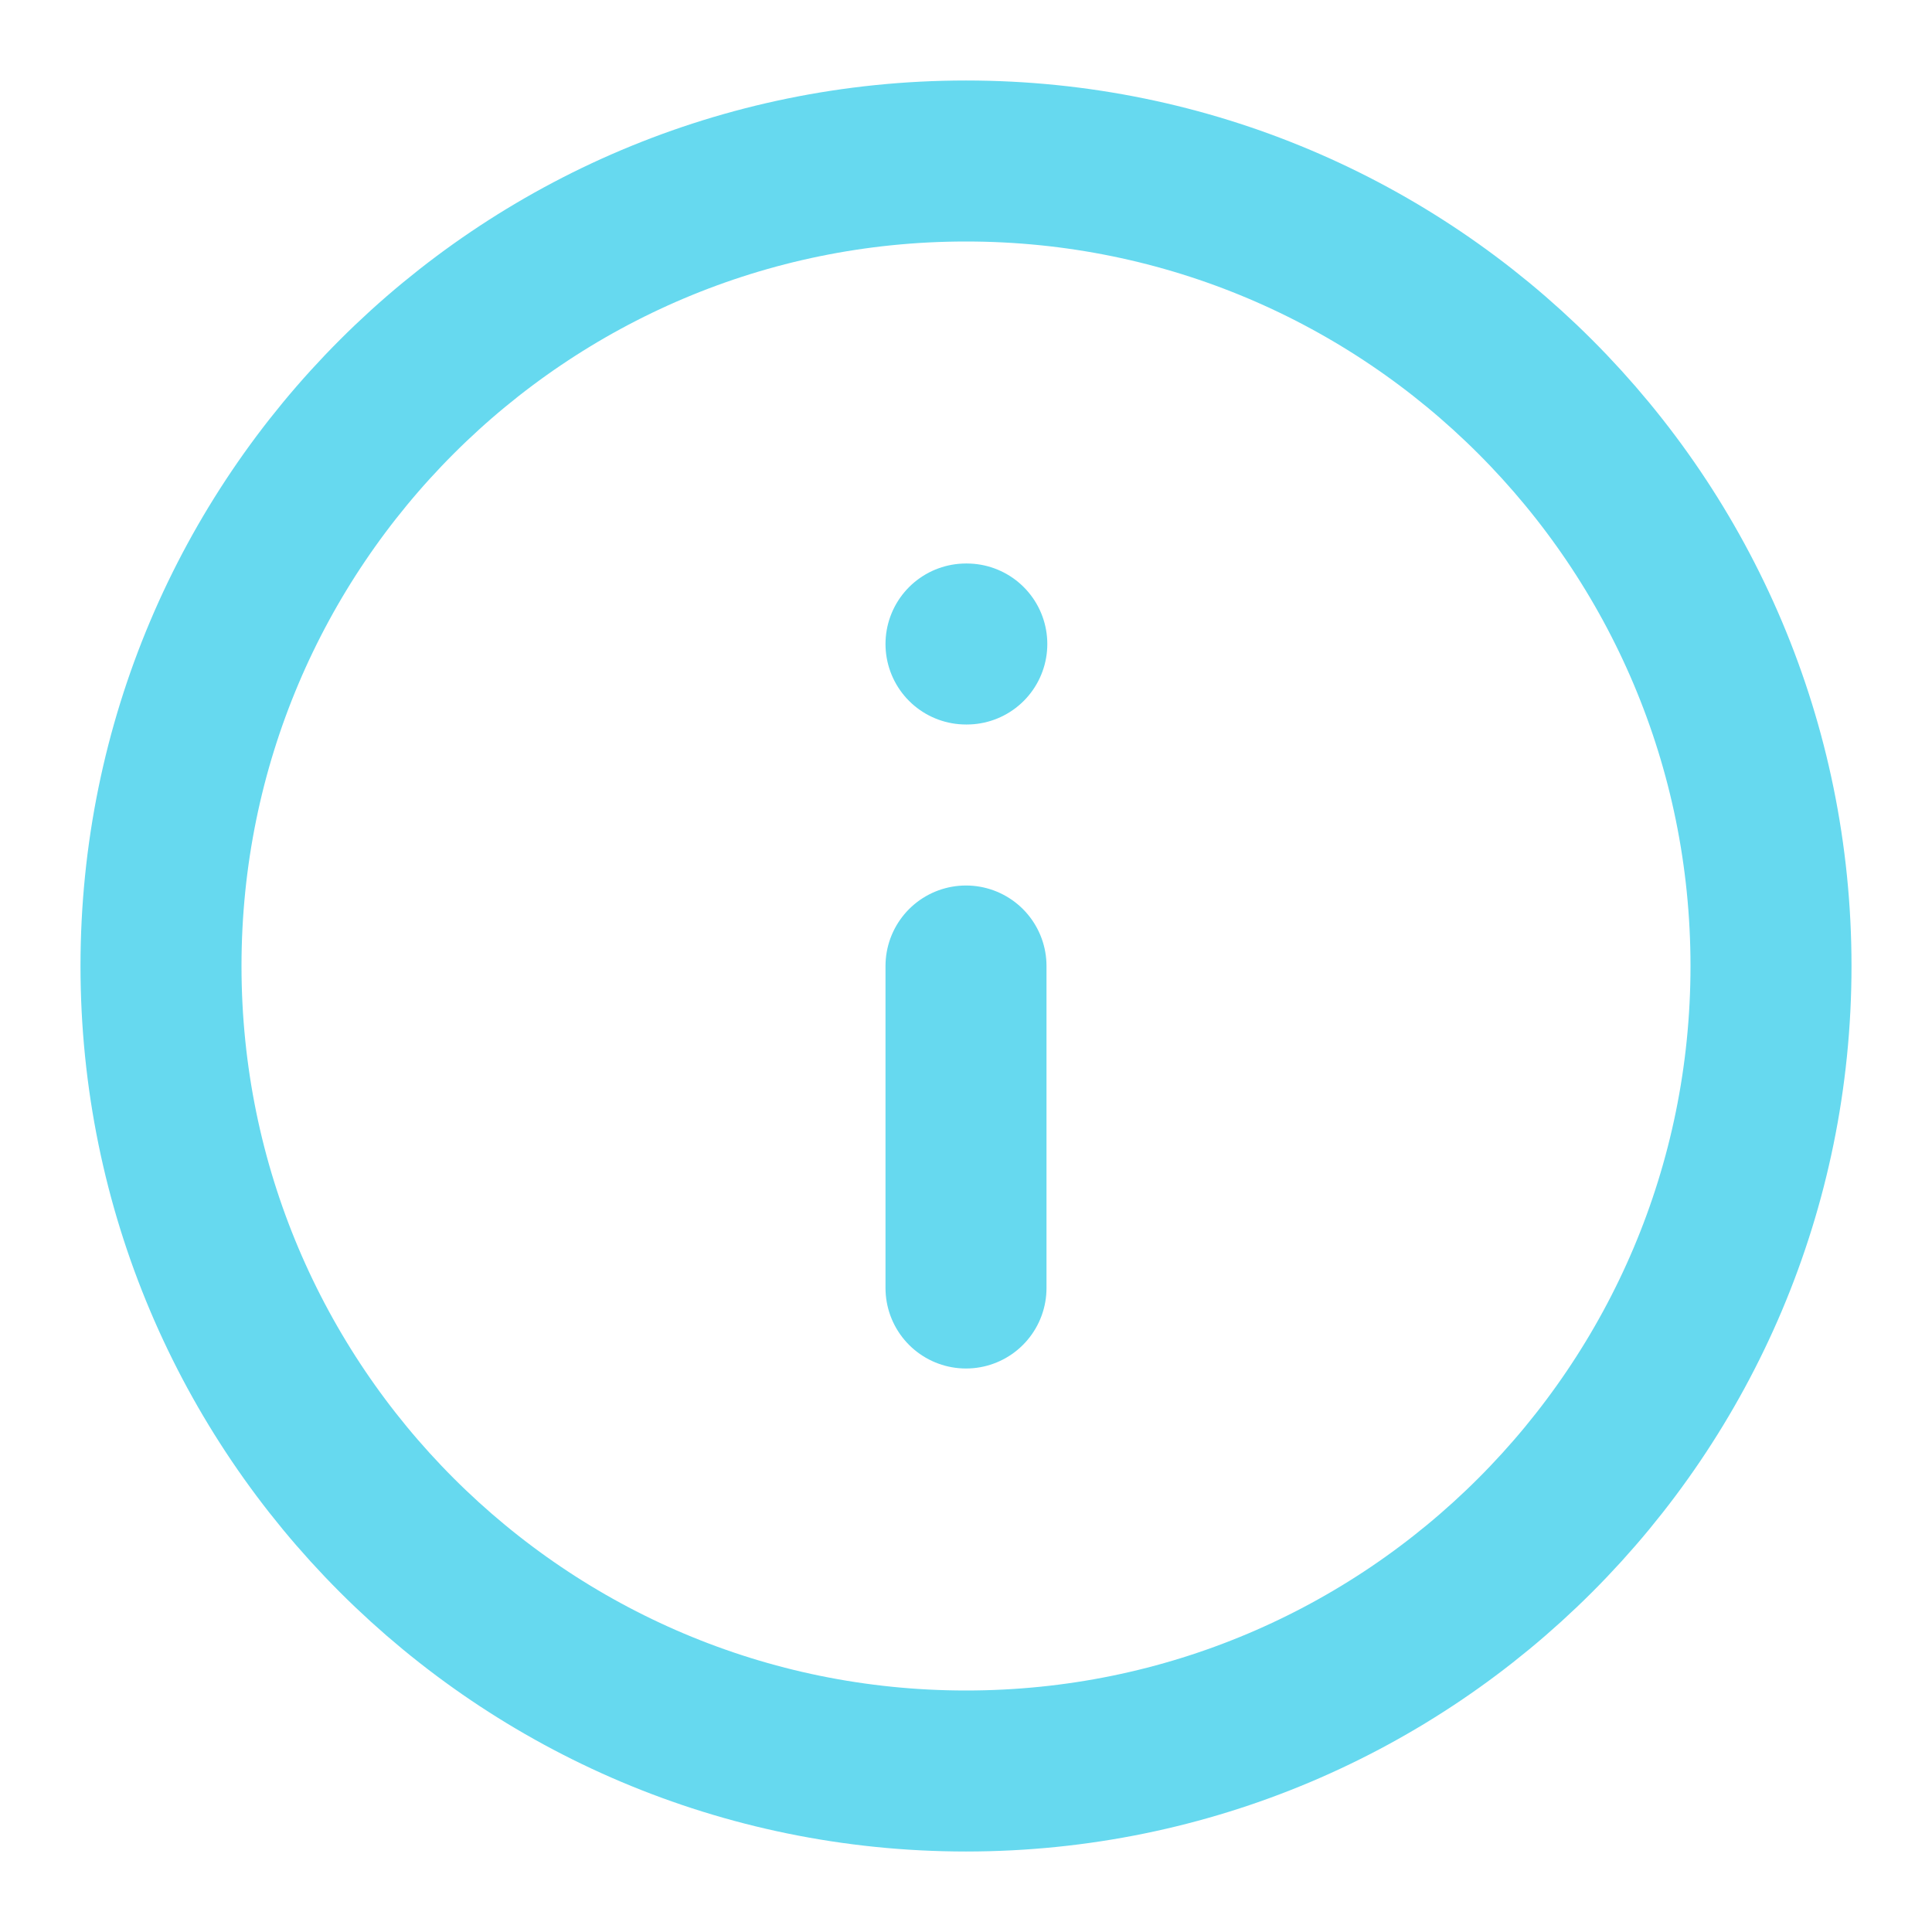
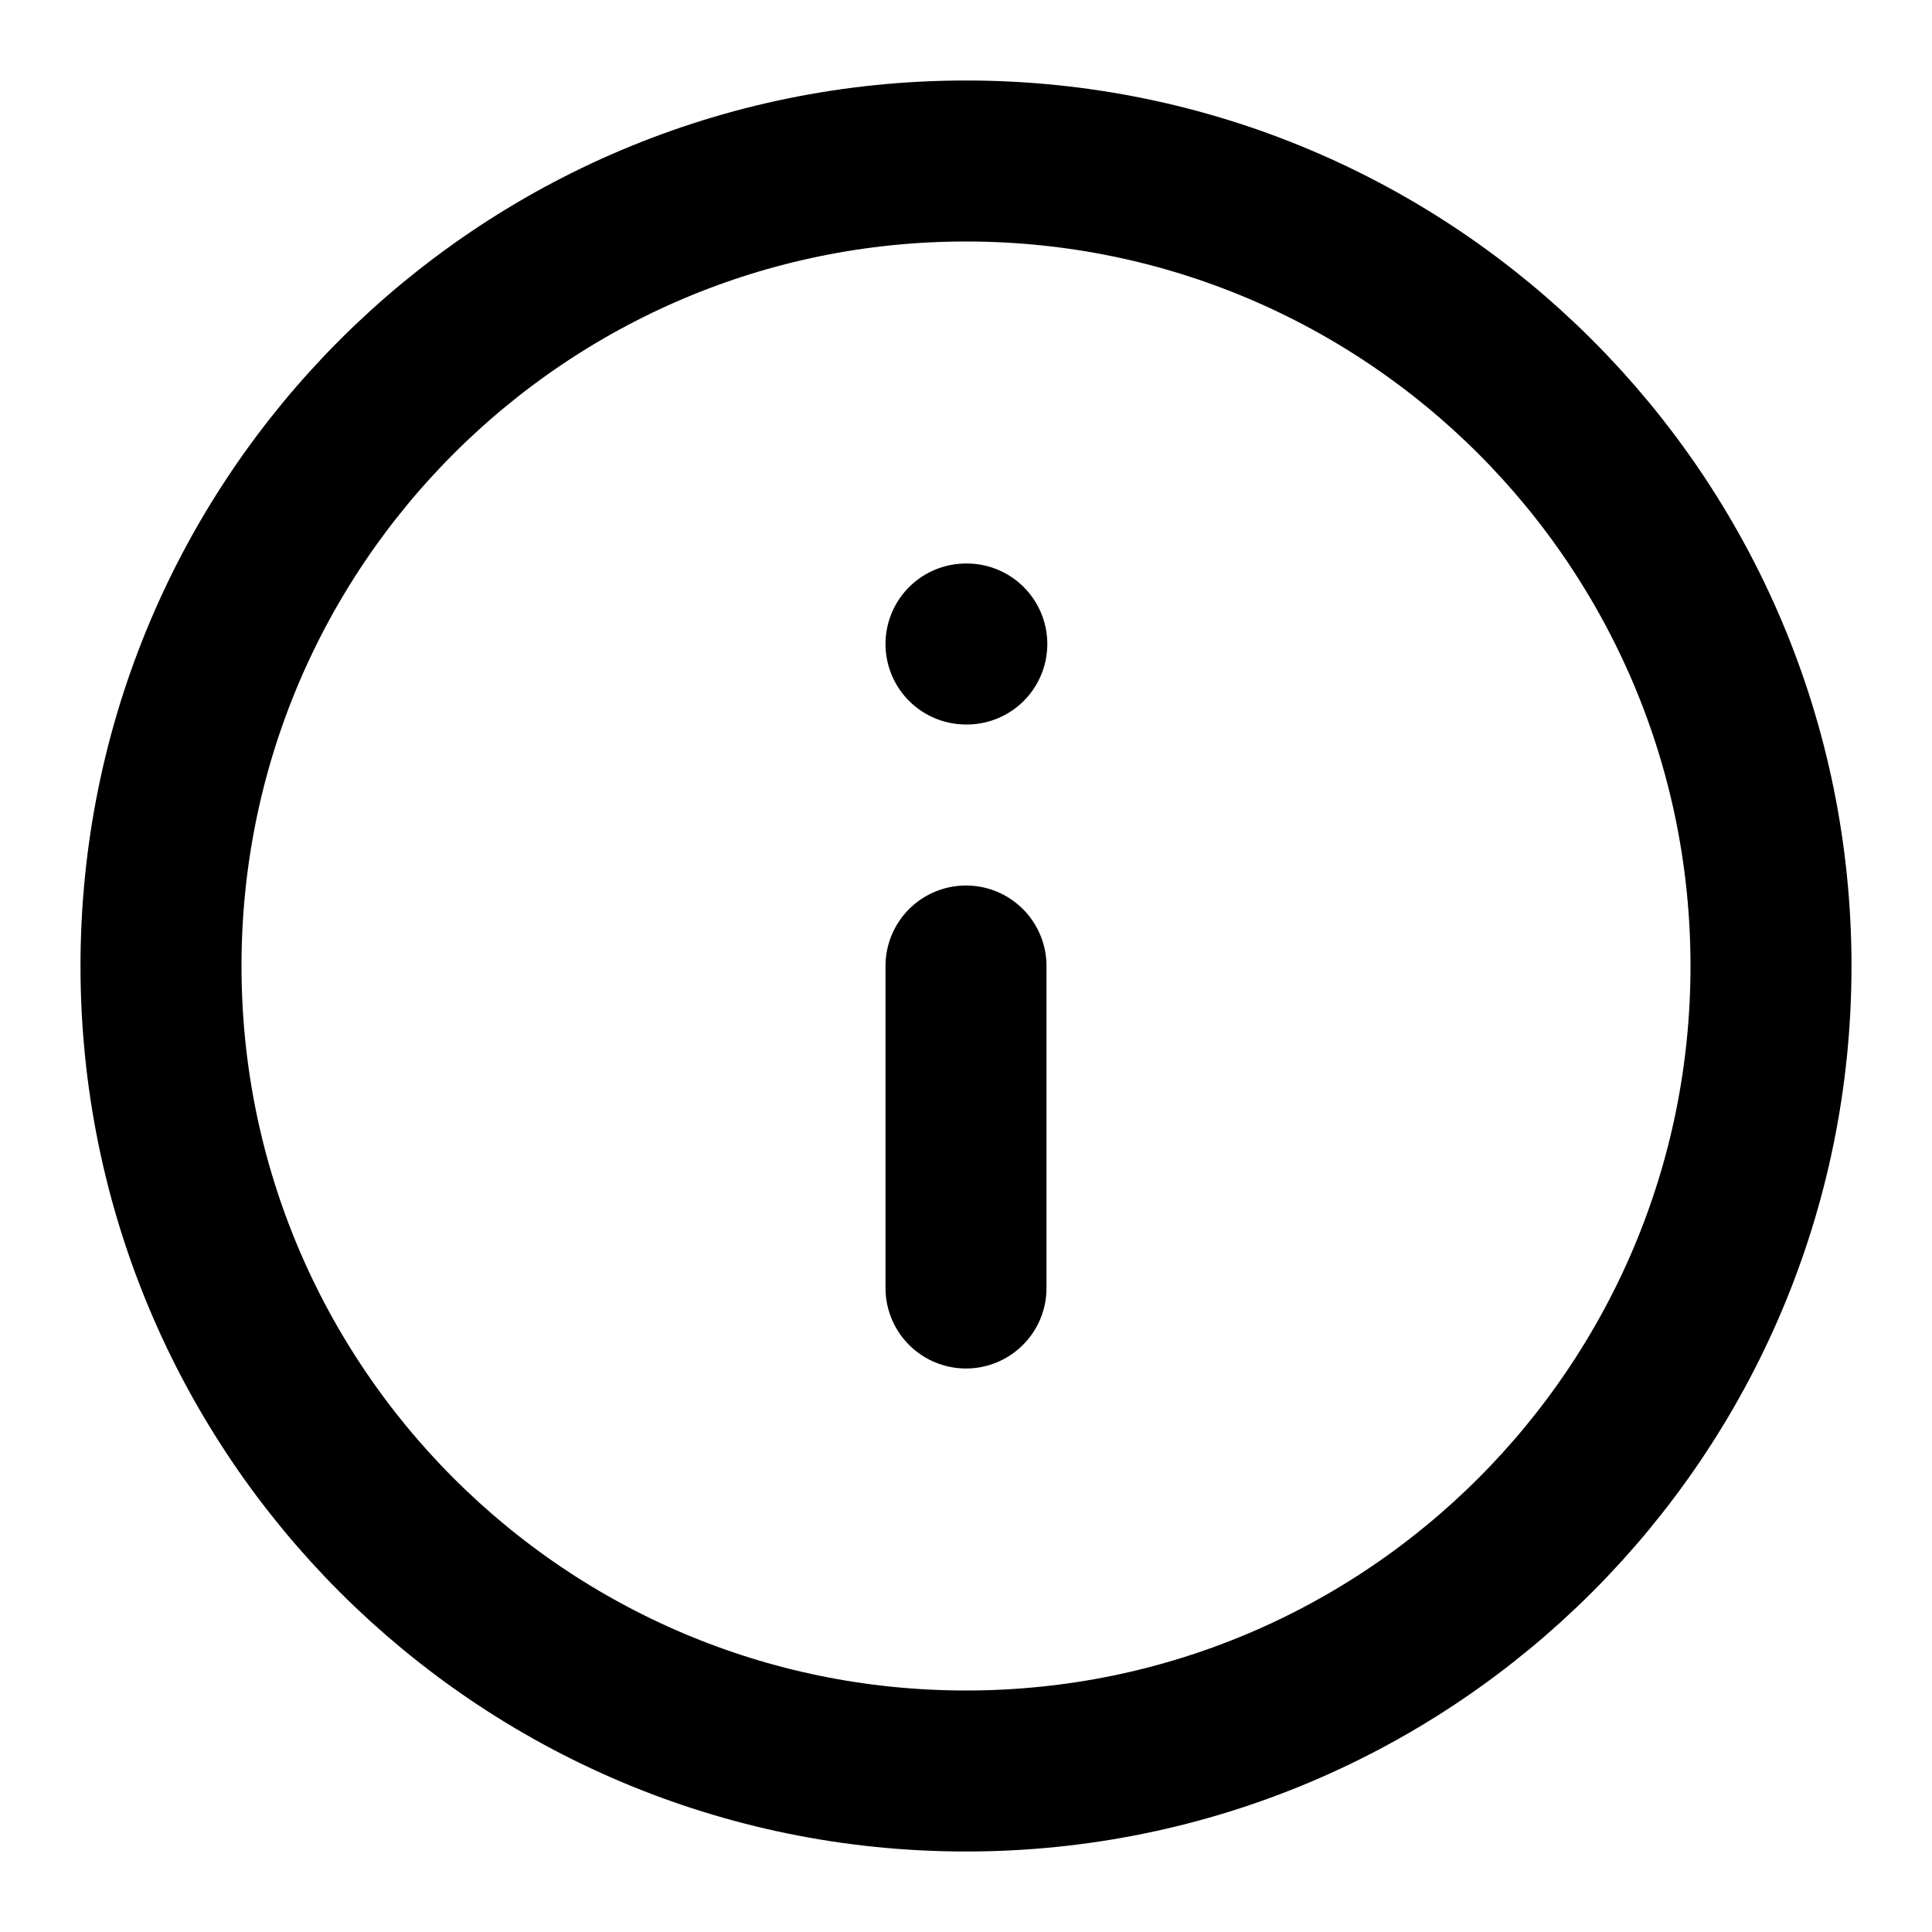
- <svg xmlns="http://www.w3.org/2000/svg" width="24" height="24" viewBox="0 0 24 24" fill="none" stroke="#66D9EF" stroke-width="2" stroke-linecap="round" stroke-linejoin="round" class="feather feather-info">
+ <svg xmlns="http://www.w3.org/2000/svg" width="24" height="24" viewBox="0 0 24 24" fill="none" stroke="currentColor" stroke-width="2" stroke-linecap="round" stroke-linejoin="round" class="feather feather-info">
  <circle cx="12" cy="12" r="10" />
  <line x1="12" y1="16" x2="12" y2="12" />
  <line x1="12" y1="8" x2="12.01" y2="8" />
</svg>
